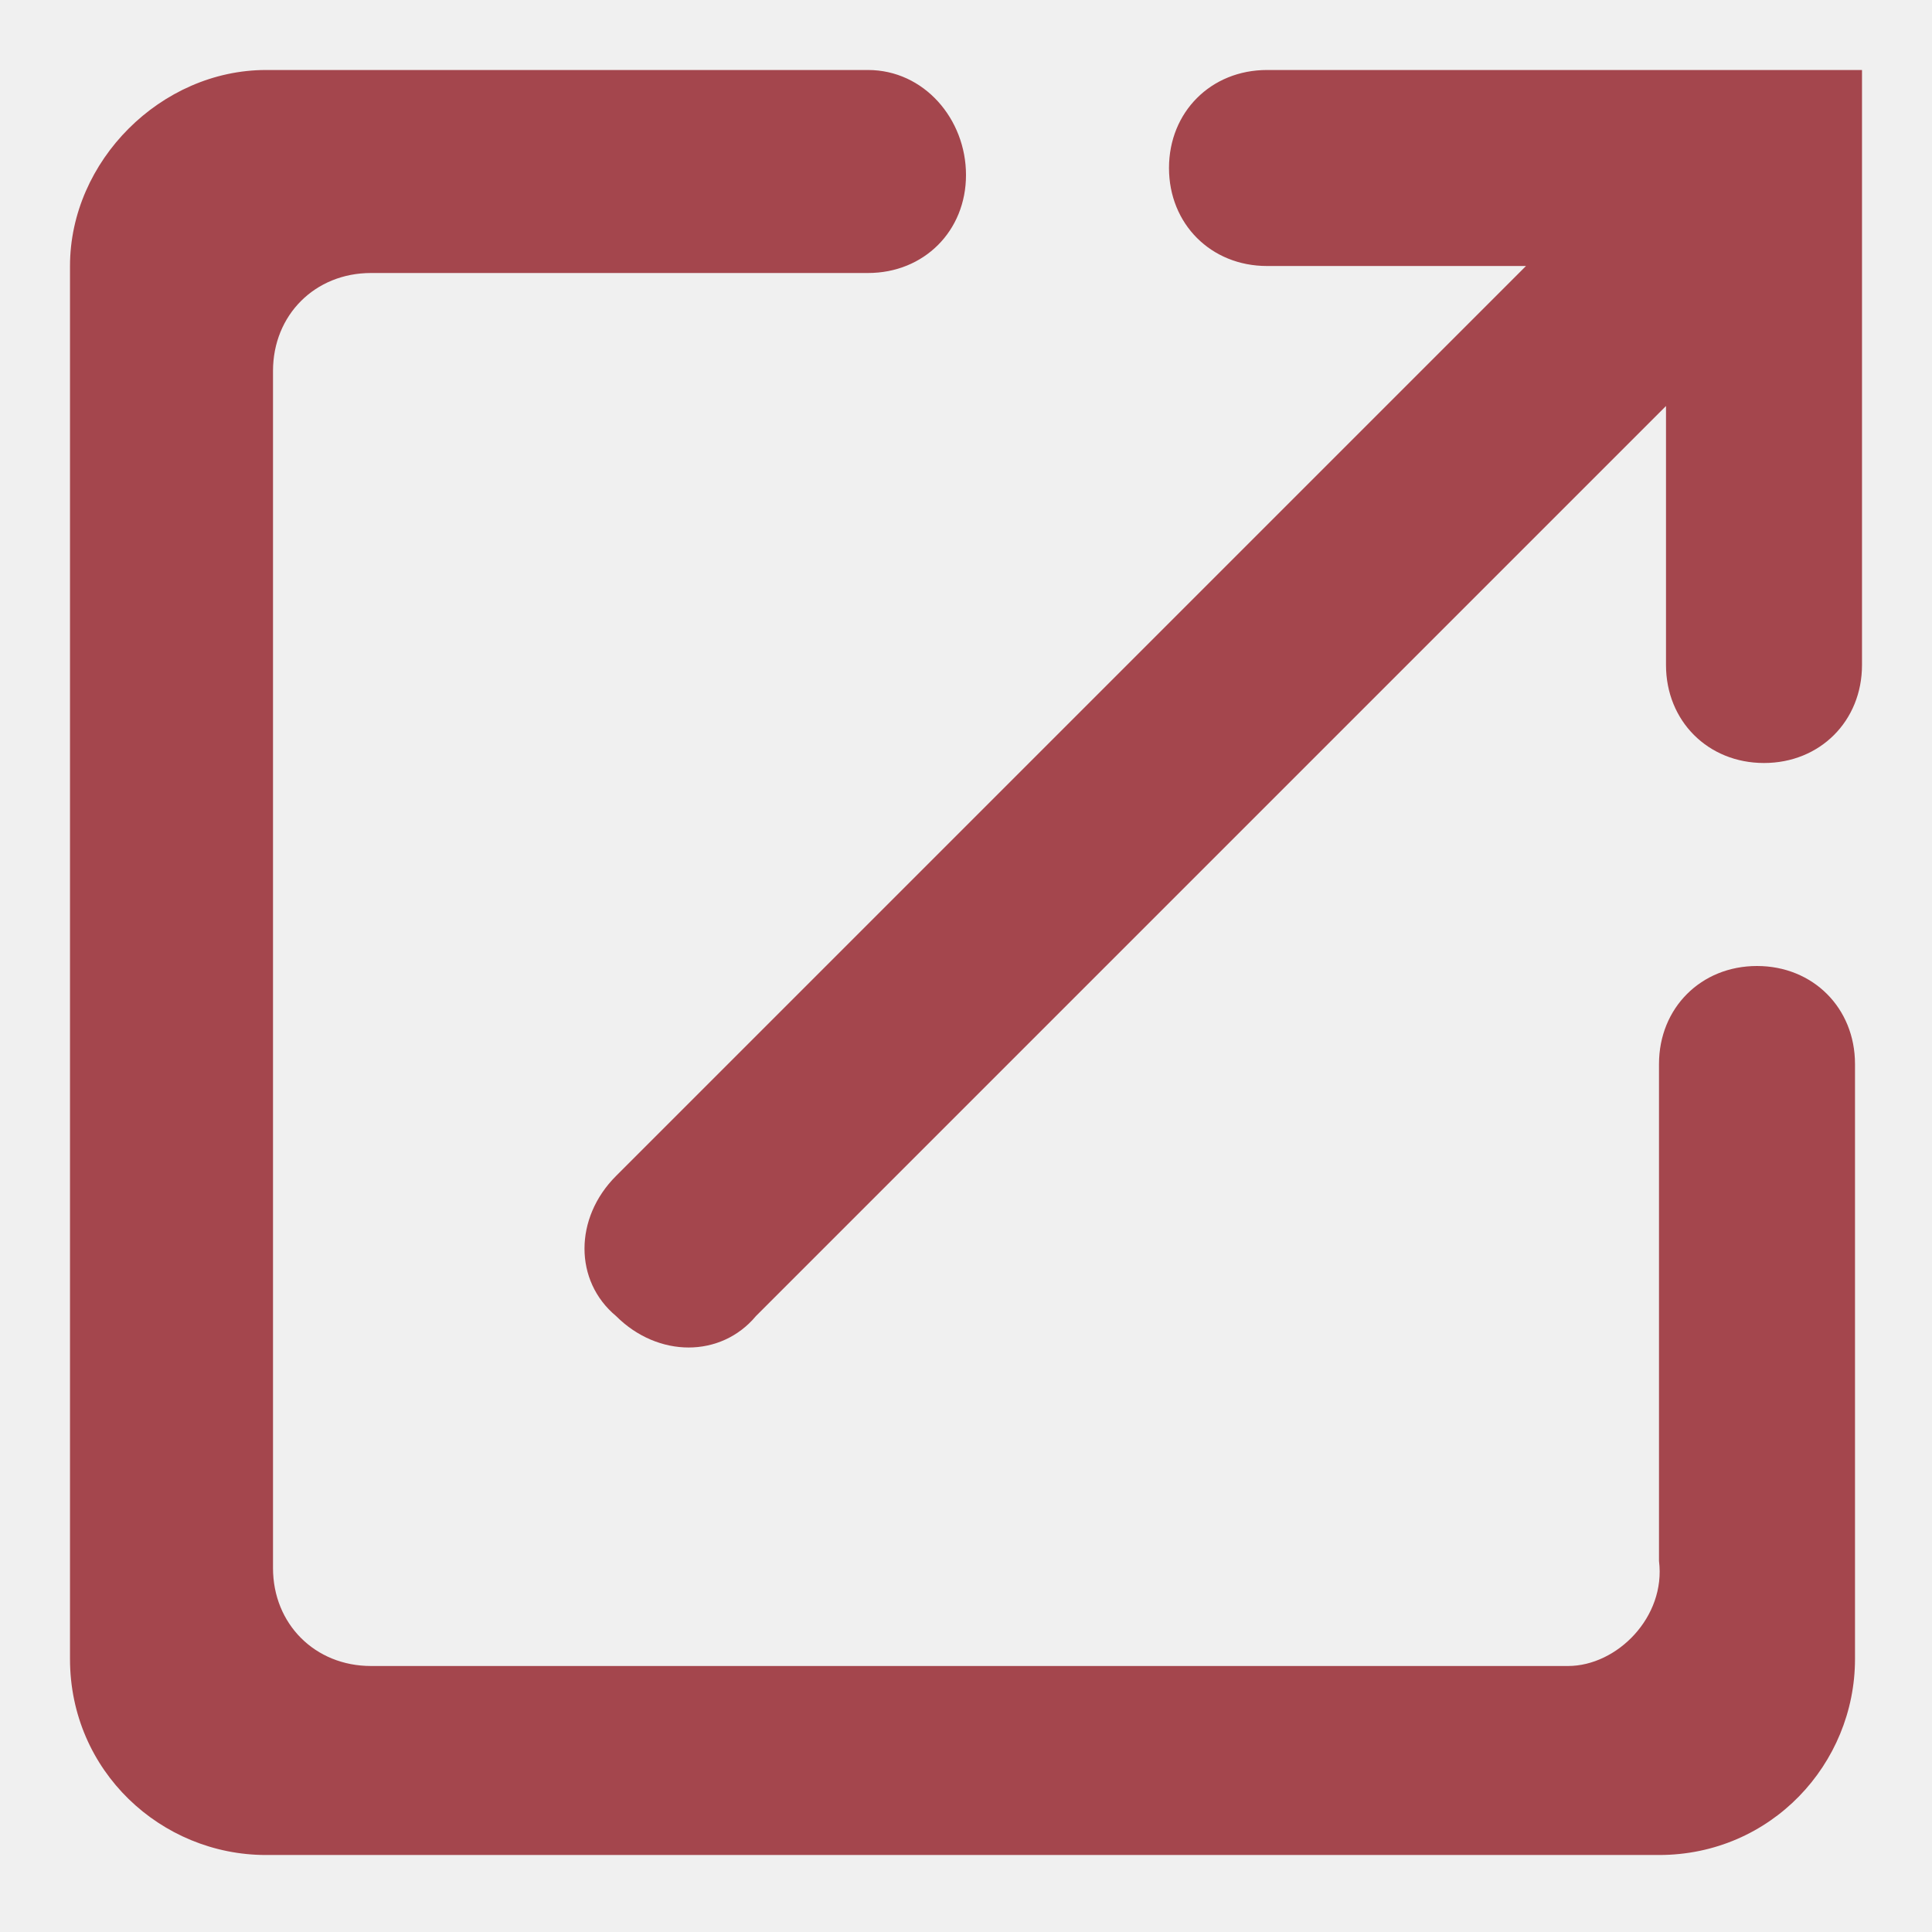
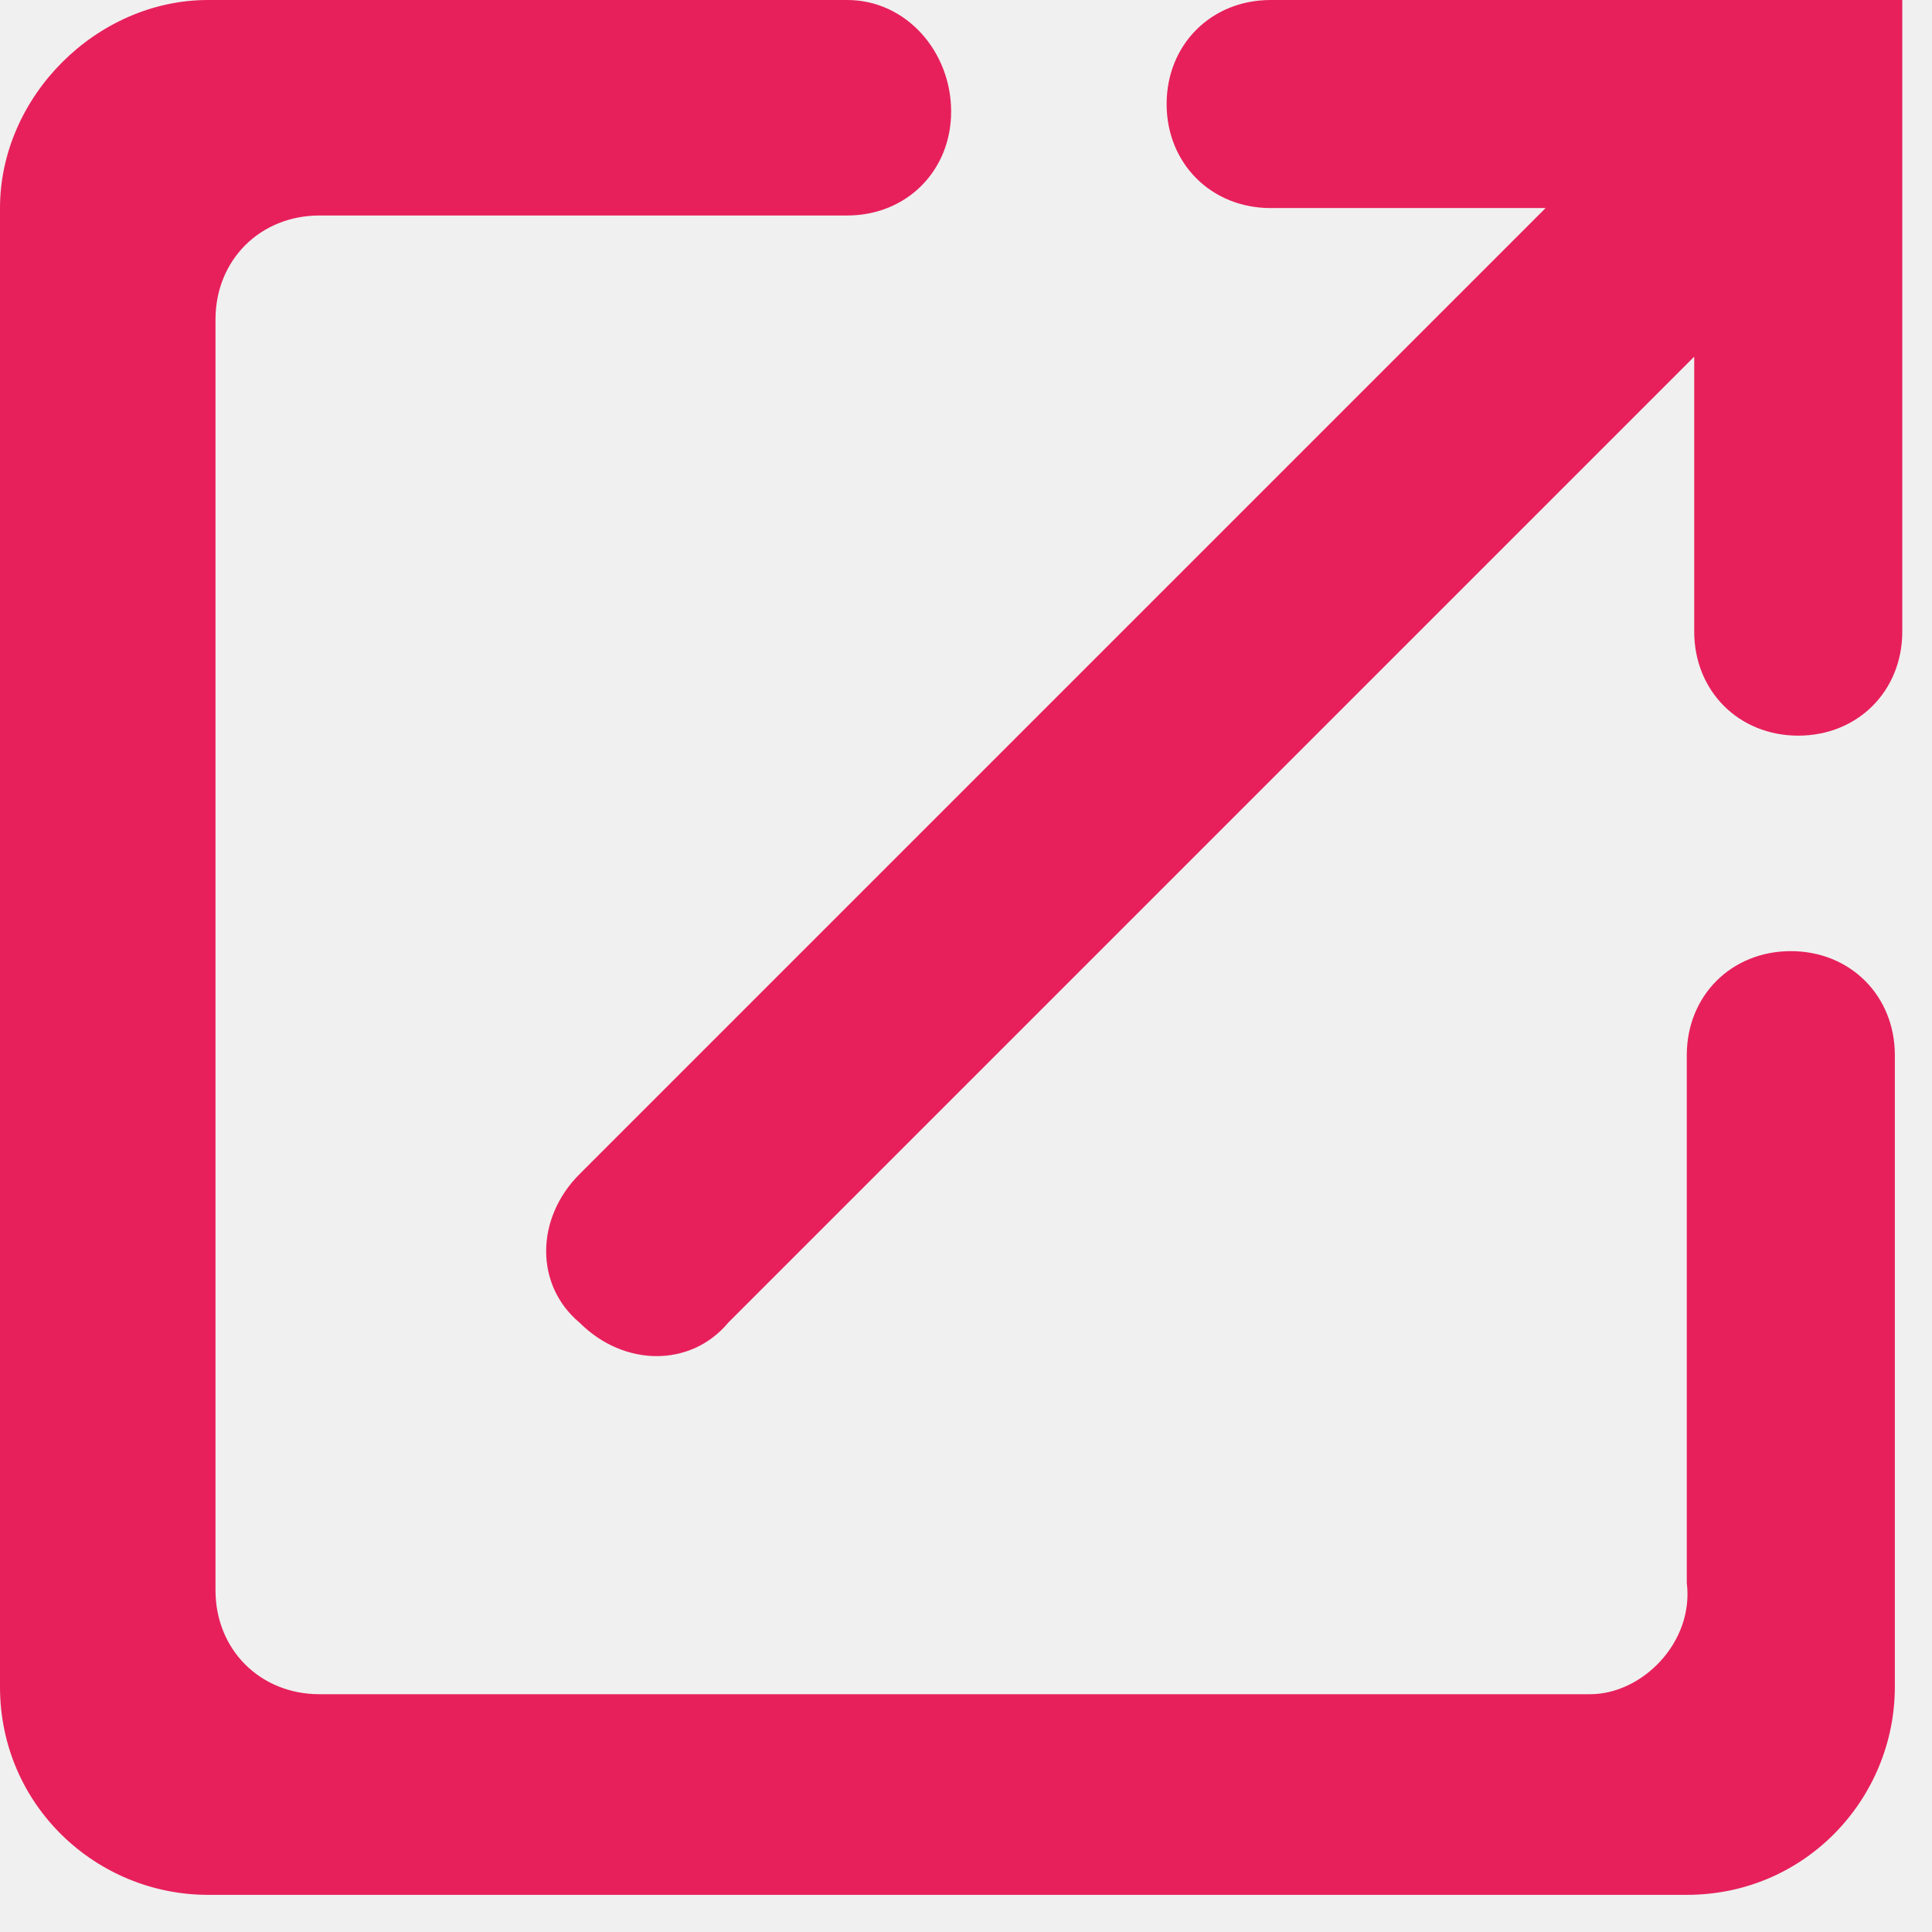
- <svg xmlns="http://www.w3.org/2000/svg" version="1.1" id="Layer_1" x="0px" y="0px" viewBox="0 0 27.6 27.6" style="enable-background:new 0 0 27.6 27.6;" xml:space="preserve">
-   <style type="text/css">
- 	.st0{clip-path:url(#SVGID_2_);}
- 	
- 		.st1{clip-path:url(#SVGID_4_);fill:none;stroke:#DBDBDB;stroke-width:0.36;stroke-linecap:round;stroke-linejoin:round;stroke-miterlimit:10;}
- 	
- 		.st2{clip-path:url(#SVGID_4_);fill:none;stroke:#D8D4D0;stroke-width:0.72;stroke-linecap:round;stroke-linejoin:round;stroke-miterlimit:10;}
- 	
- 		.st3{clip-path:url(#SVGID_4_);fill:none;stroke:#BABABA;stroke-width:0.36;stroke-linecap:round;stroke-linejoin:round;stroke-miterlimit:10;}
- 	
- 		.st4{clip-path:url(#SVGID_4_);fill:none;stroke:#989898;stroke-width:0.36;stroke-linecap:round;stroke-linejoin:round;stroke-miterlimit:10;}
- 	
- 		.st5{clip-path:url(#SVGID_4_);fill:none;stroke:#545454;stroke-width:0.36;stroke-linecap:round;stroke-linejoin:round;stroke-miterlimit:10;}
- 	
- 		.st6{clip-path:url(#SVGID_4_);fill:none;stroke:#000000;stroke-width:0.27;stroke-linecap:round;stroke-linejoin:round;stroke-miterlimit:10;}
- 	
- 		.st7{clip-path:url(#SVGID_4_);fill:none;stroke:#000000;stroke-width:3.000009e-02;stroke-linecap:round;stroke-linejoin:round;stroke-miterlimit:10;}
- 	
- 		.st8{clip-path:url(#SVGID_4_);fill:none;stroke:#000000;stroke-width:0.57;stroke-linecap:round;stroke-linejoin:round;stroke-miterlimit:10;}
- 	.st9{clip-path:url(#SVGID_4_);fill-rule:evenodd;clip-rule:evenodd;}
- 	.st10{clip-path:url(#SVGID_4_);}
- 	
- 		.st11{clip-path:url(#SVGID_4_);fill:none;stroke:#000000;stroke-width:0.15;stroke-linecap:round;stroke-linejoin:round;stroke-miterlimit:10;}
- 	.st12{fill:none;stroke:#005287;stroke-width:2;stroke-miterlimit:10;}
- 	.st13{fill:#4D4D4D;}
- 	.st14{fill:none;stroke:#BD2853;stroke-width:4;stroke-miterlimit:10;}
- 	.st15{fill:none;stroke:#AFAFAF;stroke-width:0.173;stroke-miterlimit:10;}
- 	.st16{fill:#A4464D;}
- 	.st17{fill:none;stroke:#FFFFFF;stroke-width:0.518;stroke-miterlimit:10;}
- 	.st18{fill:none;stroke:#333333;stroke-width:3.115;stroke-miterlimit:10;}
- 	.st19{fill:none;stroke:#808080;stroke-width:0.478;stroke-miterlimit:10;}
- 	.st20{fill:none;stroke:#D9AE2B;stroke-width:4;stroke-miterlimit:10;}
- 	.st21{fill:#FFFFFF;}
- 	.st22{fill:#333333;}
- 	.st23{fill:#BA2853;}
- 	.st24{fill:#CCAD93;}
- 	.st25{fill:#33171A;}
- 	.st26{fill:#211915;}
- 	.st27{fill:#D9AE2B;}
- 	.st28{fill:#BD2853;}
- 	.st29{fill:#6CACA0;}
- 	.st30{fill:#005287;}
- 	.st31{fill:#772138;}
- 	.st32{opacity:0.2;fill:#FFFFFF;}
- 	.st33{opacity:0.7;fill:#FFFFFF;}
- 	.st34{opacity:0.5;}
- 	.st35{fill:none;stroke:#AFAFAF;stroke-width:0.25;stroke-miterlimit:10;}
- 	.st36{fill:none;stroke:#FFFFFF;stroke-width:0.75;stroke-miterlimit:10;}
- 	.st37{clip-path:url(#SVGID_25208_);fill:none;stroke:#AFAFAF;stroke-width:0.25;stroke-miterlimit:10;}
- 	.st38{fill:none;stroke:#6CACA0;stroke-width:4;stroke-miterlimit:10;}
- 	.st39{fill:none;stroke:#AFAFAF;stroke-width:0.591;stroke-miterlimit:10;}
- 	.st40{fill:none;stroke:#FFFFFF;stroke-width:3;stroke-miterlimit:10;}
- 	.st41{fill:#808080;}
- 	.st42{clip-path:url(#SVGID_25226_);}
- 	
- 		.st43{clip-path:url(#SVGID_25228_);fill:none;stroke:#DBDBDB;stroke-width:0.36;stroke-linecap:round;stroke-linejoin:round;stroke-miterlimit:10;}
- 	
- 		.st44{clip-path:url(#SVGID_25228_);fill:none;stroke:#D8D4D0;stroke-width:0.72;stroke-linecap:round;stroke-linejoin:round;stroke-miterlimit:10;}
- 	
- 		.st45{clip-path:url(#SVGID_25228_);fill:none;stroke:#BABABA;stroke-width:0.36;stroke-linecap:round;stroke-linejoin:round;stroke-miterlimit:10;}
- 	
- 		.st46{clip-path:url(#SVGID_25228_);fill:none;stroke:#989898;stroke-width:0.36;stroke-linecap:round;stroke-linejoin:round;stroke-miterlimit:10;}
- 	
- 		.st47{clip-path:url(#SVGID_25228_);fill:none;stroke:#545454;stroke-width:0.36;stroke-linecap:round;stroke-linejoin:round;stroke-miterlimit:10;}
- 	
- 		.st48{clip-path:url(#SVGID_25228_);fill:none;stroke:#000000;stroke-width:0.27;stroke-linecap:round;stroke-linejoin:round;stroke-miterlimit:10;}
- 	
- 		.st49{clip-path:url(#SVGID_25228_);fill:none;stroke:#000000;stroke-width:3.000009e-02;stroke-linecap:round;stroke-linejoin:round;stroke-miterlimit:10;}
- 	
- 		.st50{clip-path:url(#SVGID_25228_);fill:none;stroke:#000000;stroke-width:0.57;stroke-linecap:round;stroke-linejoin:round;stroke-miterlimit:10;}
- 	.st51{clip-path:url(#SVGID_25228_);fill-rule:evenodd;clip-rule:evenodd;}
- 	.st52{clip-path:url(#SVGID_25228_);}
- 	
- 		.st53{clip-path:url(#SVGID_25228_);fill:none;stroke:#000000;stroke-width:0.15;stroke-linecap:round;stroke-linejoin:round;stroke-miterlimit:10;}
- 	.st54{clip-path:url(#SVGID_50424_);}
- 	
- 		.st55{clip-path:url(#SVGID_50426_);fill:none;stroke:#DBDBDB;stroke-width:0.36;stroke-linecap:round;stroke-linejoin:round;stroke-miterlimit:10;}
- 	
- 		.st56{clip-path:url(#SVGID_50426_);fill:none;stroke:#D8D4D0;stroke-width:0.72;stroke-linecap:round;stroke-linejoin:round;stroke-miterlimit:10;}
- 	
- 		.st57{clip-path:url(#SVGID_50426_);fill:none;stroke:#BABABA;stroke-width:0.36;stroke-linecap:round;stroke-linejoin:round;stroke-miterlimit:10;}
- 	
- 		.st58{clip-path:url(#SVGID_50426_);fill:none;stroke:#989898;stroke-width:0.36;stroke-linecap:round;stroke-linejoin:round;stroke-miterlimit:10;}
- 	
- 		.st59{clip-path:url(#SVGID_50426_);fill:none;stroke:#545454;stroke-width:0.36;stroke-linecap:round;stroke-linejoin:round;stroke-miterlimit:10;}
- 	
- 		.st60{clip-path:url(#SVGID_50426_);fill:none;stroke:#000000;stroke-width:0.27;stroke-linecap:round;stroke-linejoin:round;stroke-miterlimit:10;}
- 	
- 		.st61{clip-path:url(#SVGID_50426_);fill:none;stroke:#000000;stroke-width:3.000009e-02;stroke-linecap:round;stroke-linejoin:round;stroke-miterlimit:10;}
- 	
- 		.st62{clip-path:url(#SVGID_50426_);fill:none;stroke:#000000;stroke-width:0.57;stroke-linecap:round;stroke-linejoin:round;stroke-miterlimit:10;}
- 	.st63{clip-path:url(#SVGID_50426_);fill-rule:evenodd;clip-rule:evenodd;}
- 	.st64{clip-path:url(#SVGID_50426_);}
- 	
- 		.st65{clip-path:url(#SVGID_50426_);fill:none;stroke:#000000;stroke-width:0.15;stroke-linecap:round;stroke-linejoin:round;stroke-miterlimit:10;}
- </style>
-   <path class="st16" d="M22.4,23.8H5.3c-0.8,0-1.4-0.6-1.4-1.4V5.3c0-0.8,0.6-1.4,1.4-1.4h7.1c0.8,0,1.4-0.6,1.4-1.4S13.2,1,12.4,1  H3.8C2.3,1,1,2.3,1,3.8v19.9c0,1.6,1.3,2.8,2.8,2.8h19.9c1.6,0,2.8-1.3,2.8-2.8v-8.5c0-0.8-0.6-1.4-1.4-1.4s-1.4,0.6-1.4,1.4v7.1  C23.8,23.1,23.1,23.8,22.4,23.8z M16.7,2.4c0,0.8,0.6,1.4,1.4,1.4h3.7l-13,13c-0.6,0.6-0.6,1.5,0,2c0.6,0.6,1.5,0.6,2,0l13-13v3.7  c0,0.8,0.6,1.4,1.4,1.4s1.4-0.6,1.4-1.4V1h-8.5C17.3,1,16.7,1.6,16.7,2.4z" />
+ <svg xmlns="http://www.w3.org/2000/svg" width="26" height="26" viewBox="0 0 26 26">
+   <path fill="#E7205B" fill-rule="nonzero" d="M21.4 22.8H4.3c-.8 0-1.4-.6-1.4-1.4V4.3c0-.8.6-1.4 1.4-1.4h7.1c.8 0 1.4-.6 1.4-1.4 0-.8-.6-1.5-1.4-1.5H2.8C1.3 0 0 1.3 0 2.8v19.9c0 1.6 1.3 2.8 2.8 2.8h19.9c1.6 0 2.8-1.3 2.8-2.8v-8.5c0-.8-.6-1.4-1.4-1.4-.8 0-1.4.6-1.4 1.4v7.1c.1.8-.6 1.5-1.3 1.5zM15.7 1.4c0 .8.6 1.4 1.4 1.4h3.7l-13 13c-.6.6-.6 1.5 0 2 .6.6 1.5.6 2 0l13-13v3.7c0 .8.6 1.4 1.4 1.4.8 0 1.4-.6 1.4-1.4V0h-8.5c-.8 0-1.4.6-1.4 1.4z" />
</svg>
